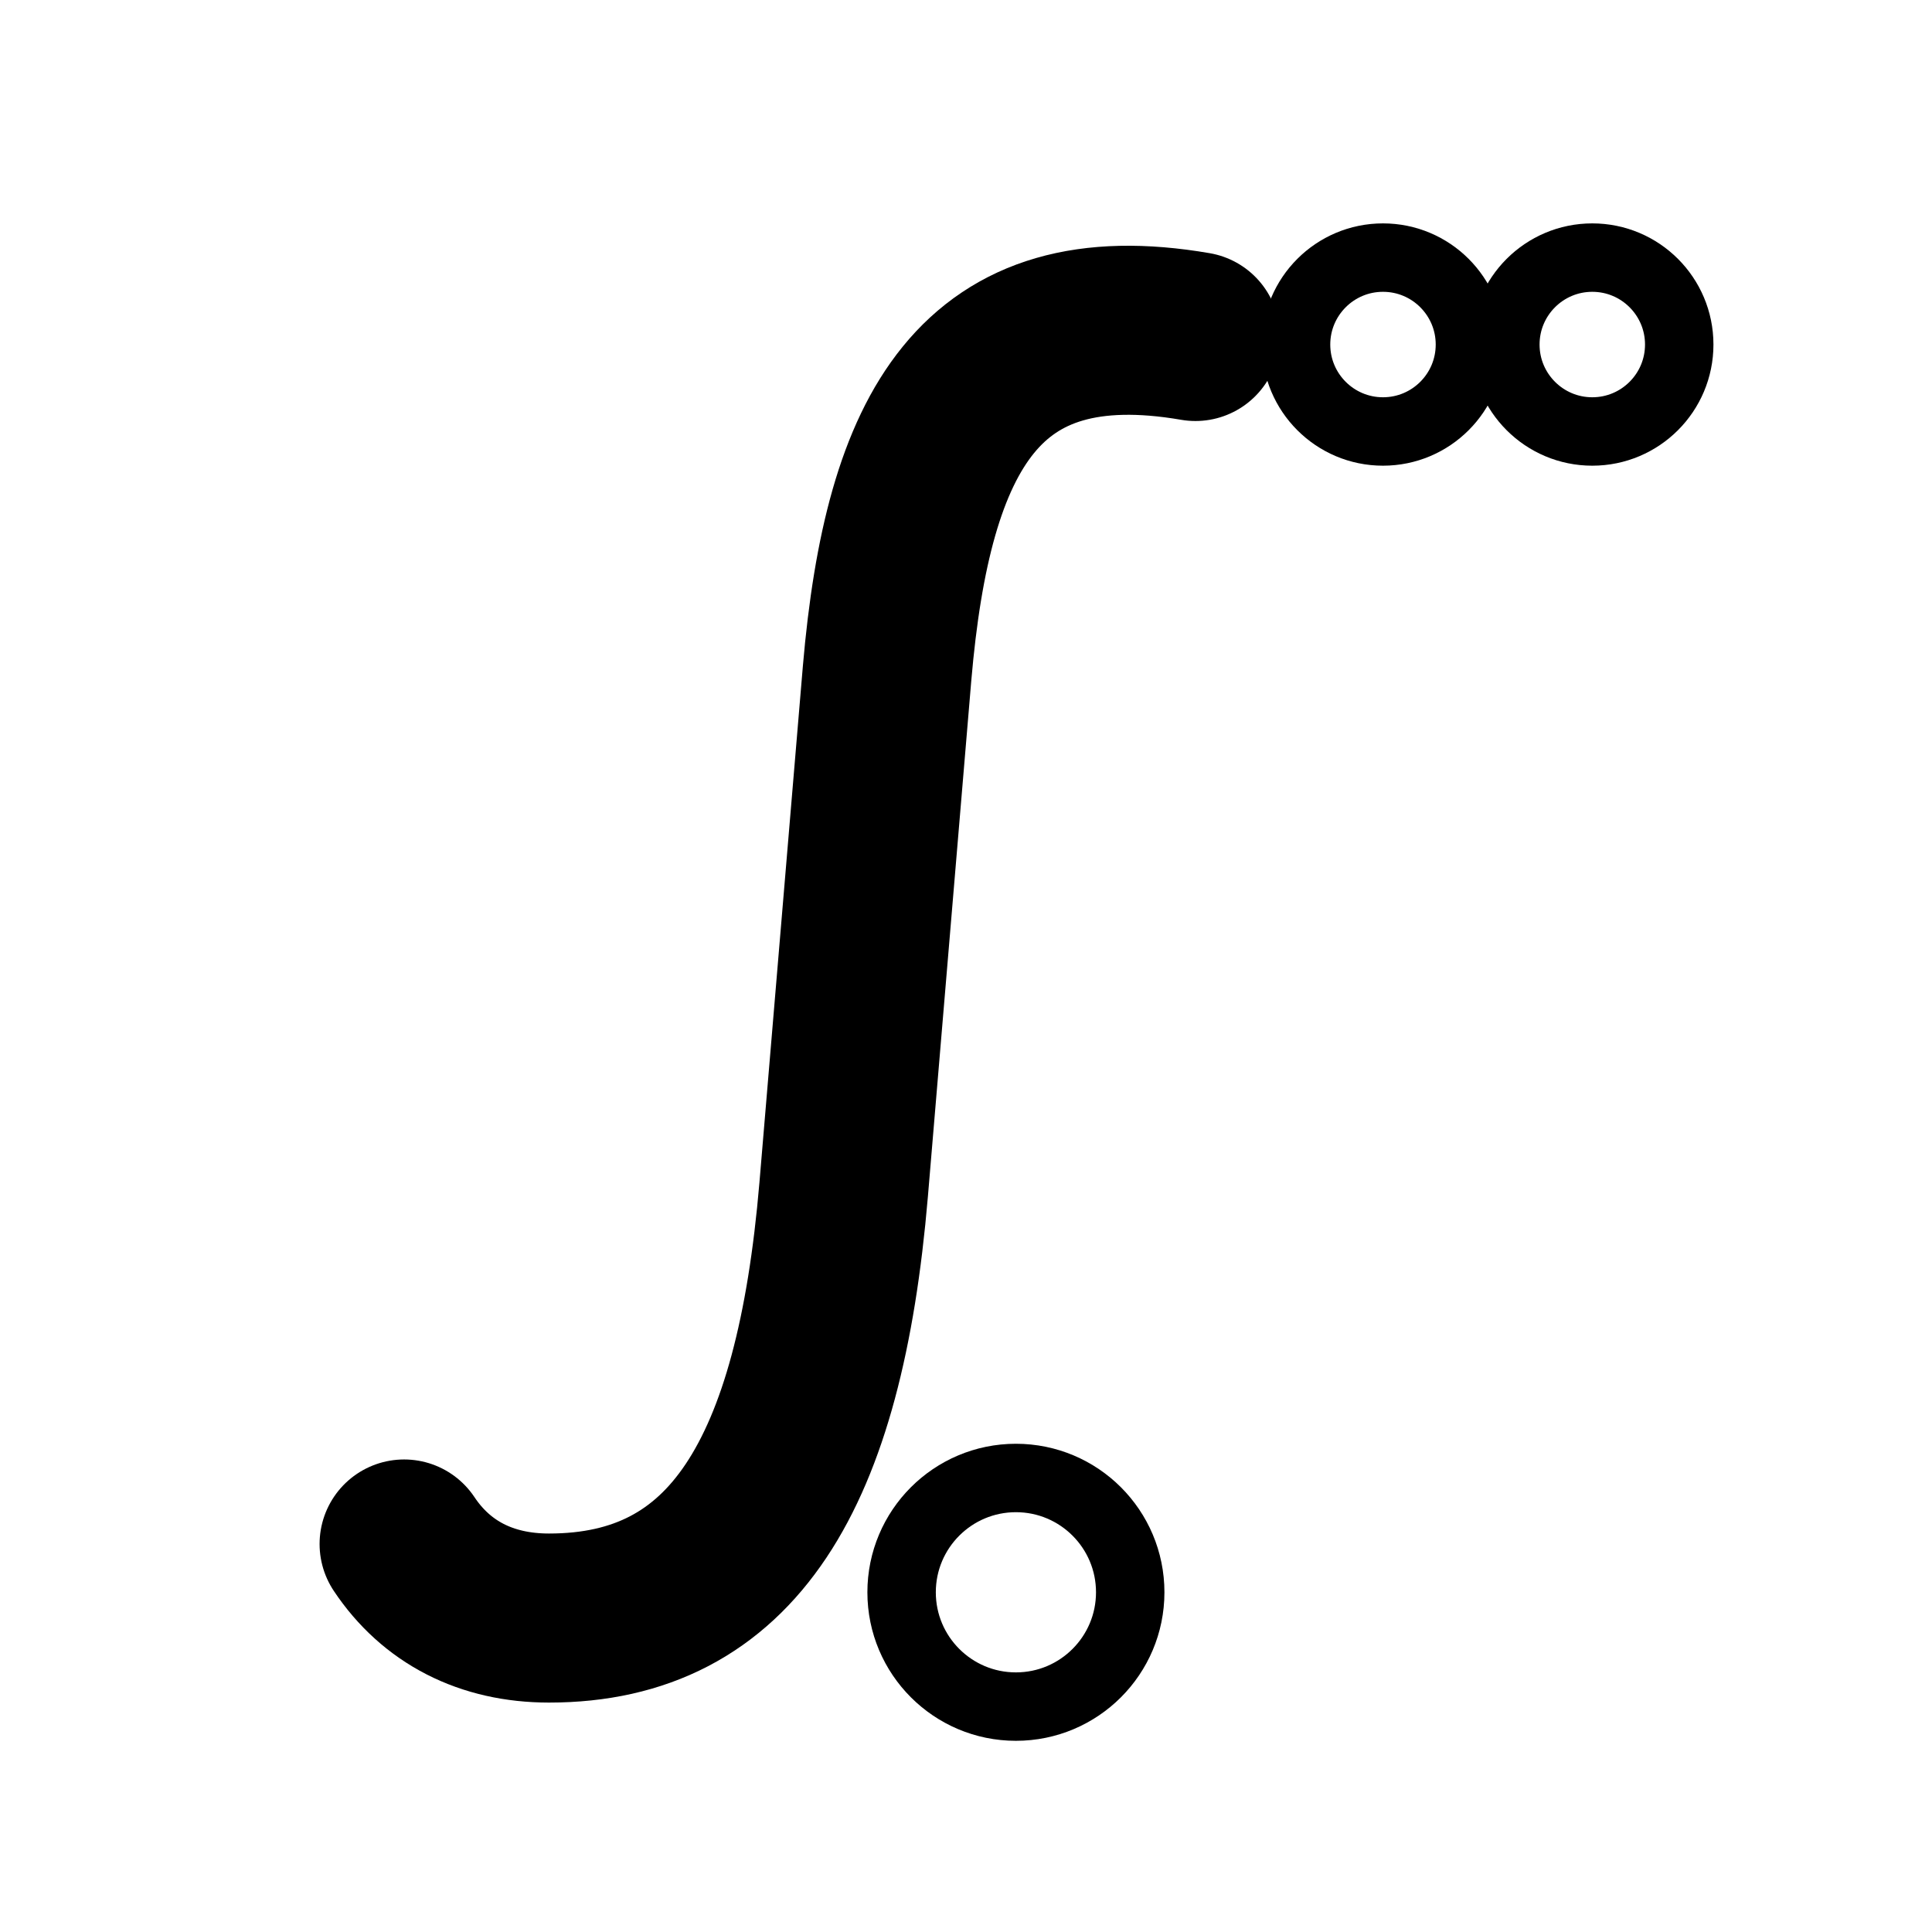
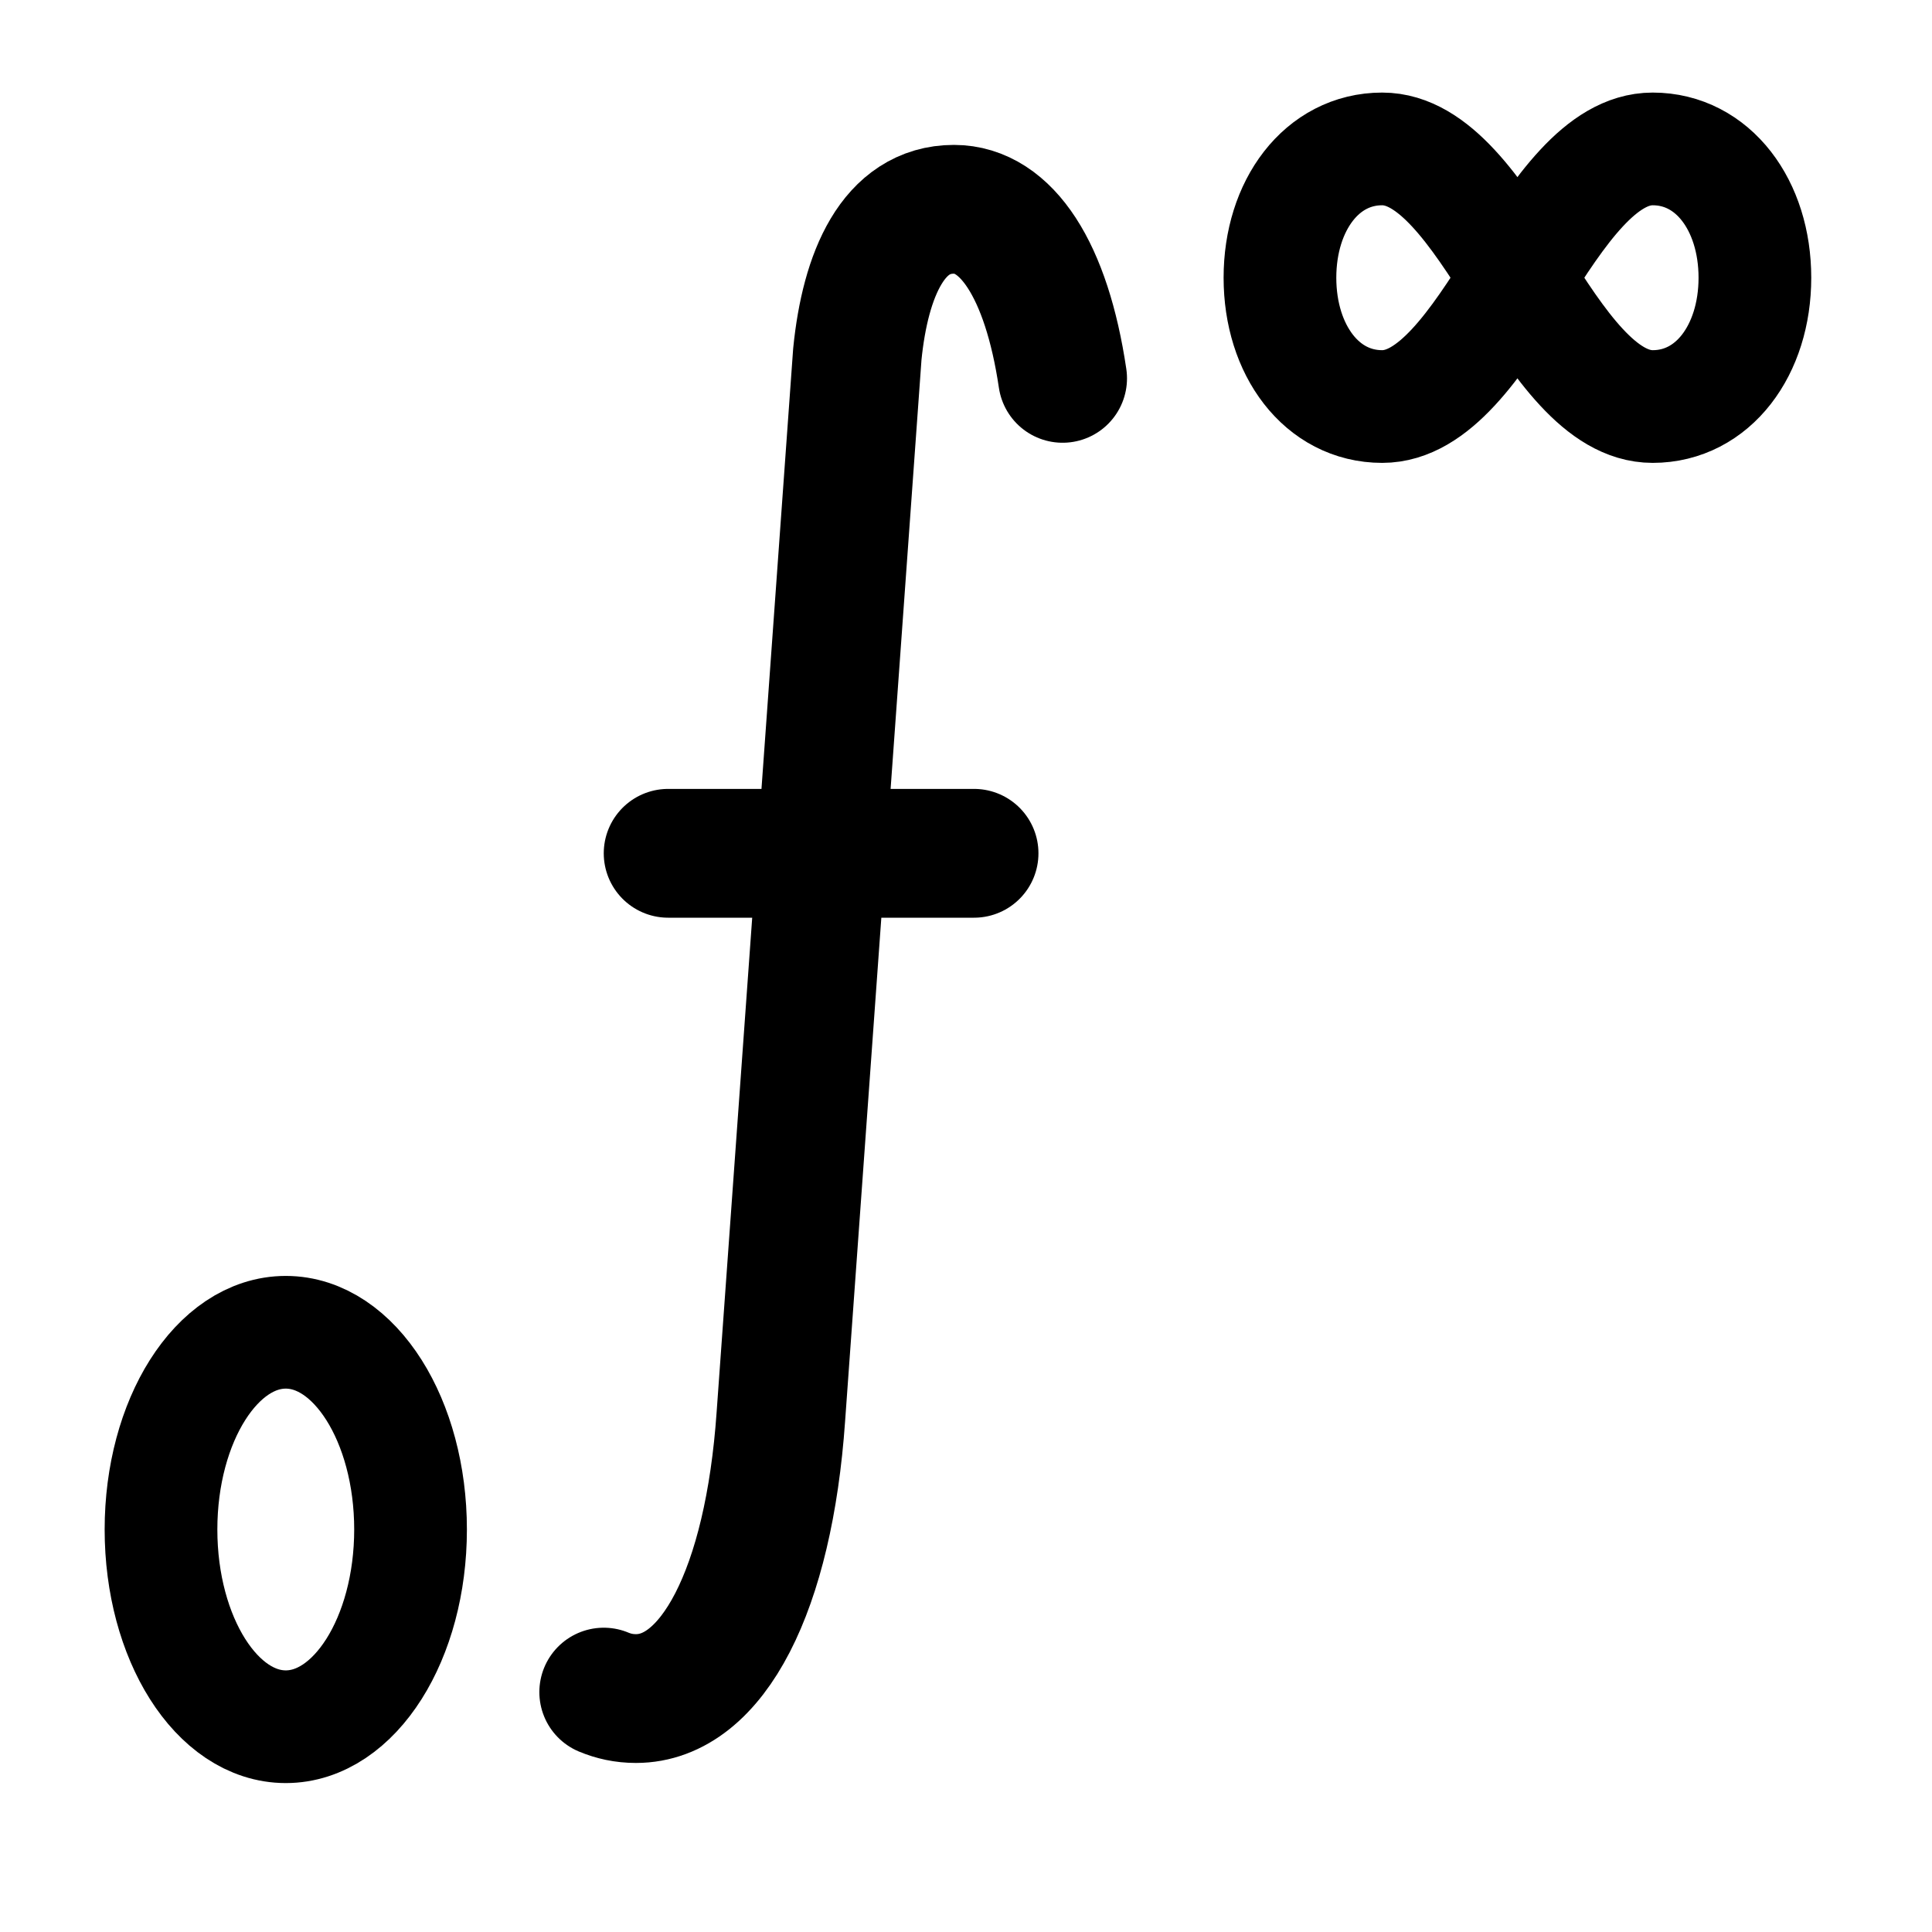
<svg xmlns="http://www.w3.org/2000/svg" width="24" height="24" viewBox="0 0 24 24" fill="none" role="img" aria-labelledby="title desc">
-   <path stroke="currentColor" stroke-width="2.1" stroke-linecap="round" stroke-linejoin="round" d="M14.85 4.18            C12.18 3.72 11.28 5.34 11.02 8.36            L10.48 14.78            C10.18 18.32 9.10 20.10 6.82 20.10            C6.04 20.10 5.42 19.78 5.02 19.18" />
-   <g stroke="currentColor" stroke-width="0.85">
-     <circle cx="17.18" cy="4.28" r="1.08" />
-     <circle cx="19.78" cy="4.28" r="1.08" />
-     <circle cx="12.62" cy="19.78" r="1.42" />
+   <g stroke="currentColor" stroke-linecap="round" stroke-linejoin="round">
+     <path stroke-width="1.6" d="M13.2 4.7C13 3.35 12.5 2.6 11.85 2.6C11.1 2.6 10.75 3.4 10.65 4.4L9.7 17.6C9.55 19.75 8.85 21.1 7.9 21.1C7.75 21.1 7.62 21.07 7.5 21.02M8.3 10.6H12.1" />
+     <path stroke-width="1.4" d="M18.85 3.45C18.33 2.62 17.81 1.85 17.17 1.85C16.42 1.85 15.9 2.55 15.9 3.45S16.42 5.05 17.17 5.05C17.81 5.05 18.33 4.28 18.85 3.45S19.89 1.85 20.53 1.85C21.28 1.85 21.8 2.55 21.8 3.45S21.28 5.05 20.53 5.05C19.89 5.05 19.37 4.28 18.85 3.45Z" />
+     <ellipse stroke-width="1.4" cx="3.55" cy="19" rx="1.55" ry="2.45" />
  </g>
</svg>
